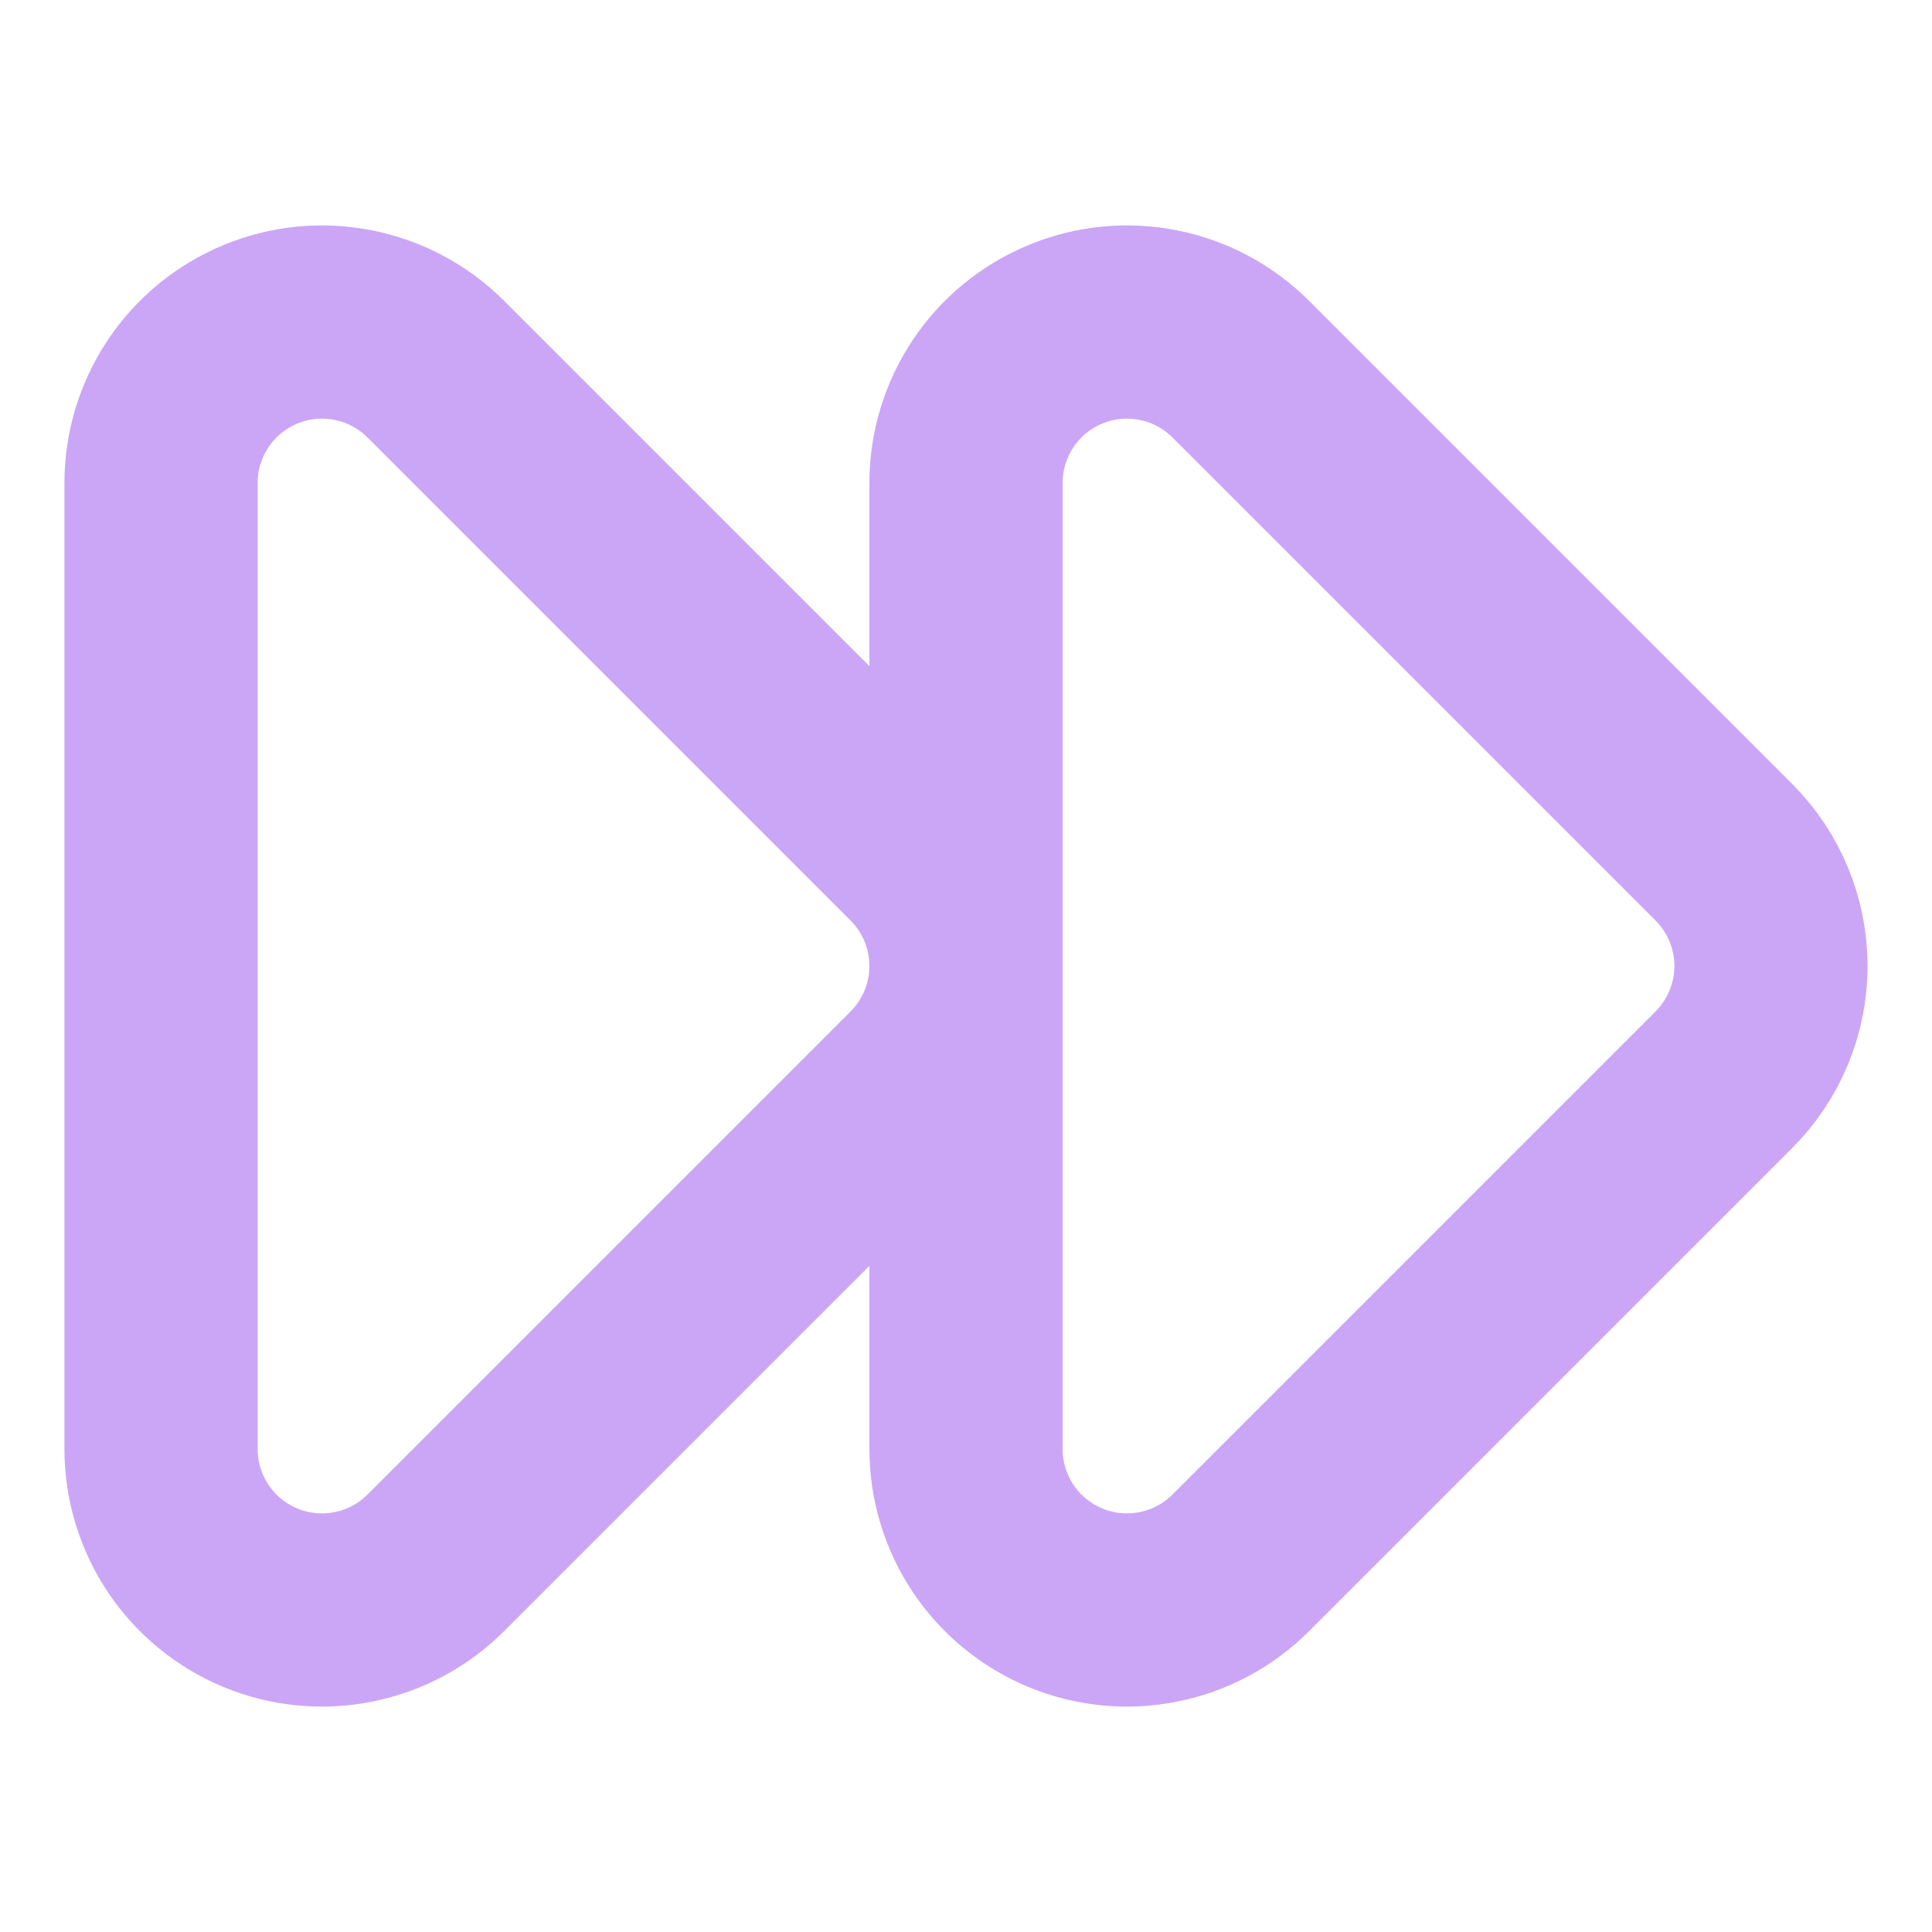
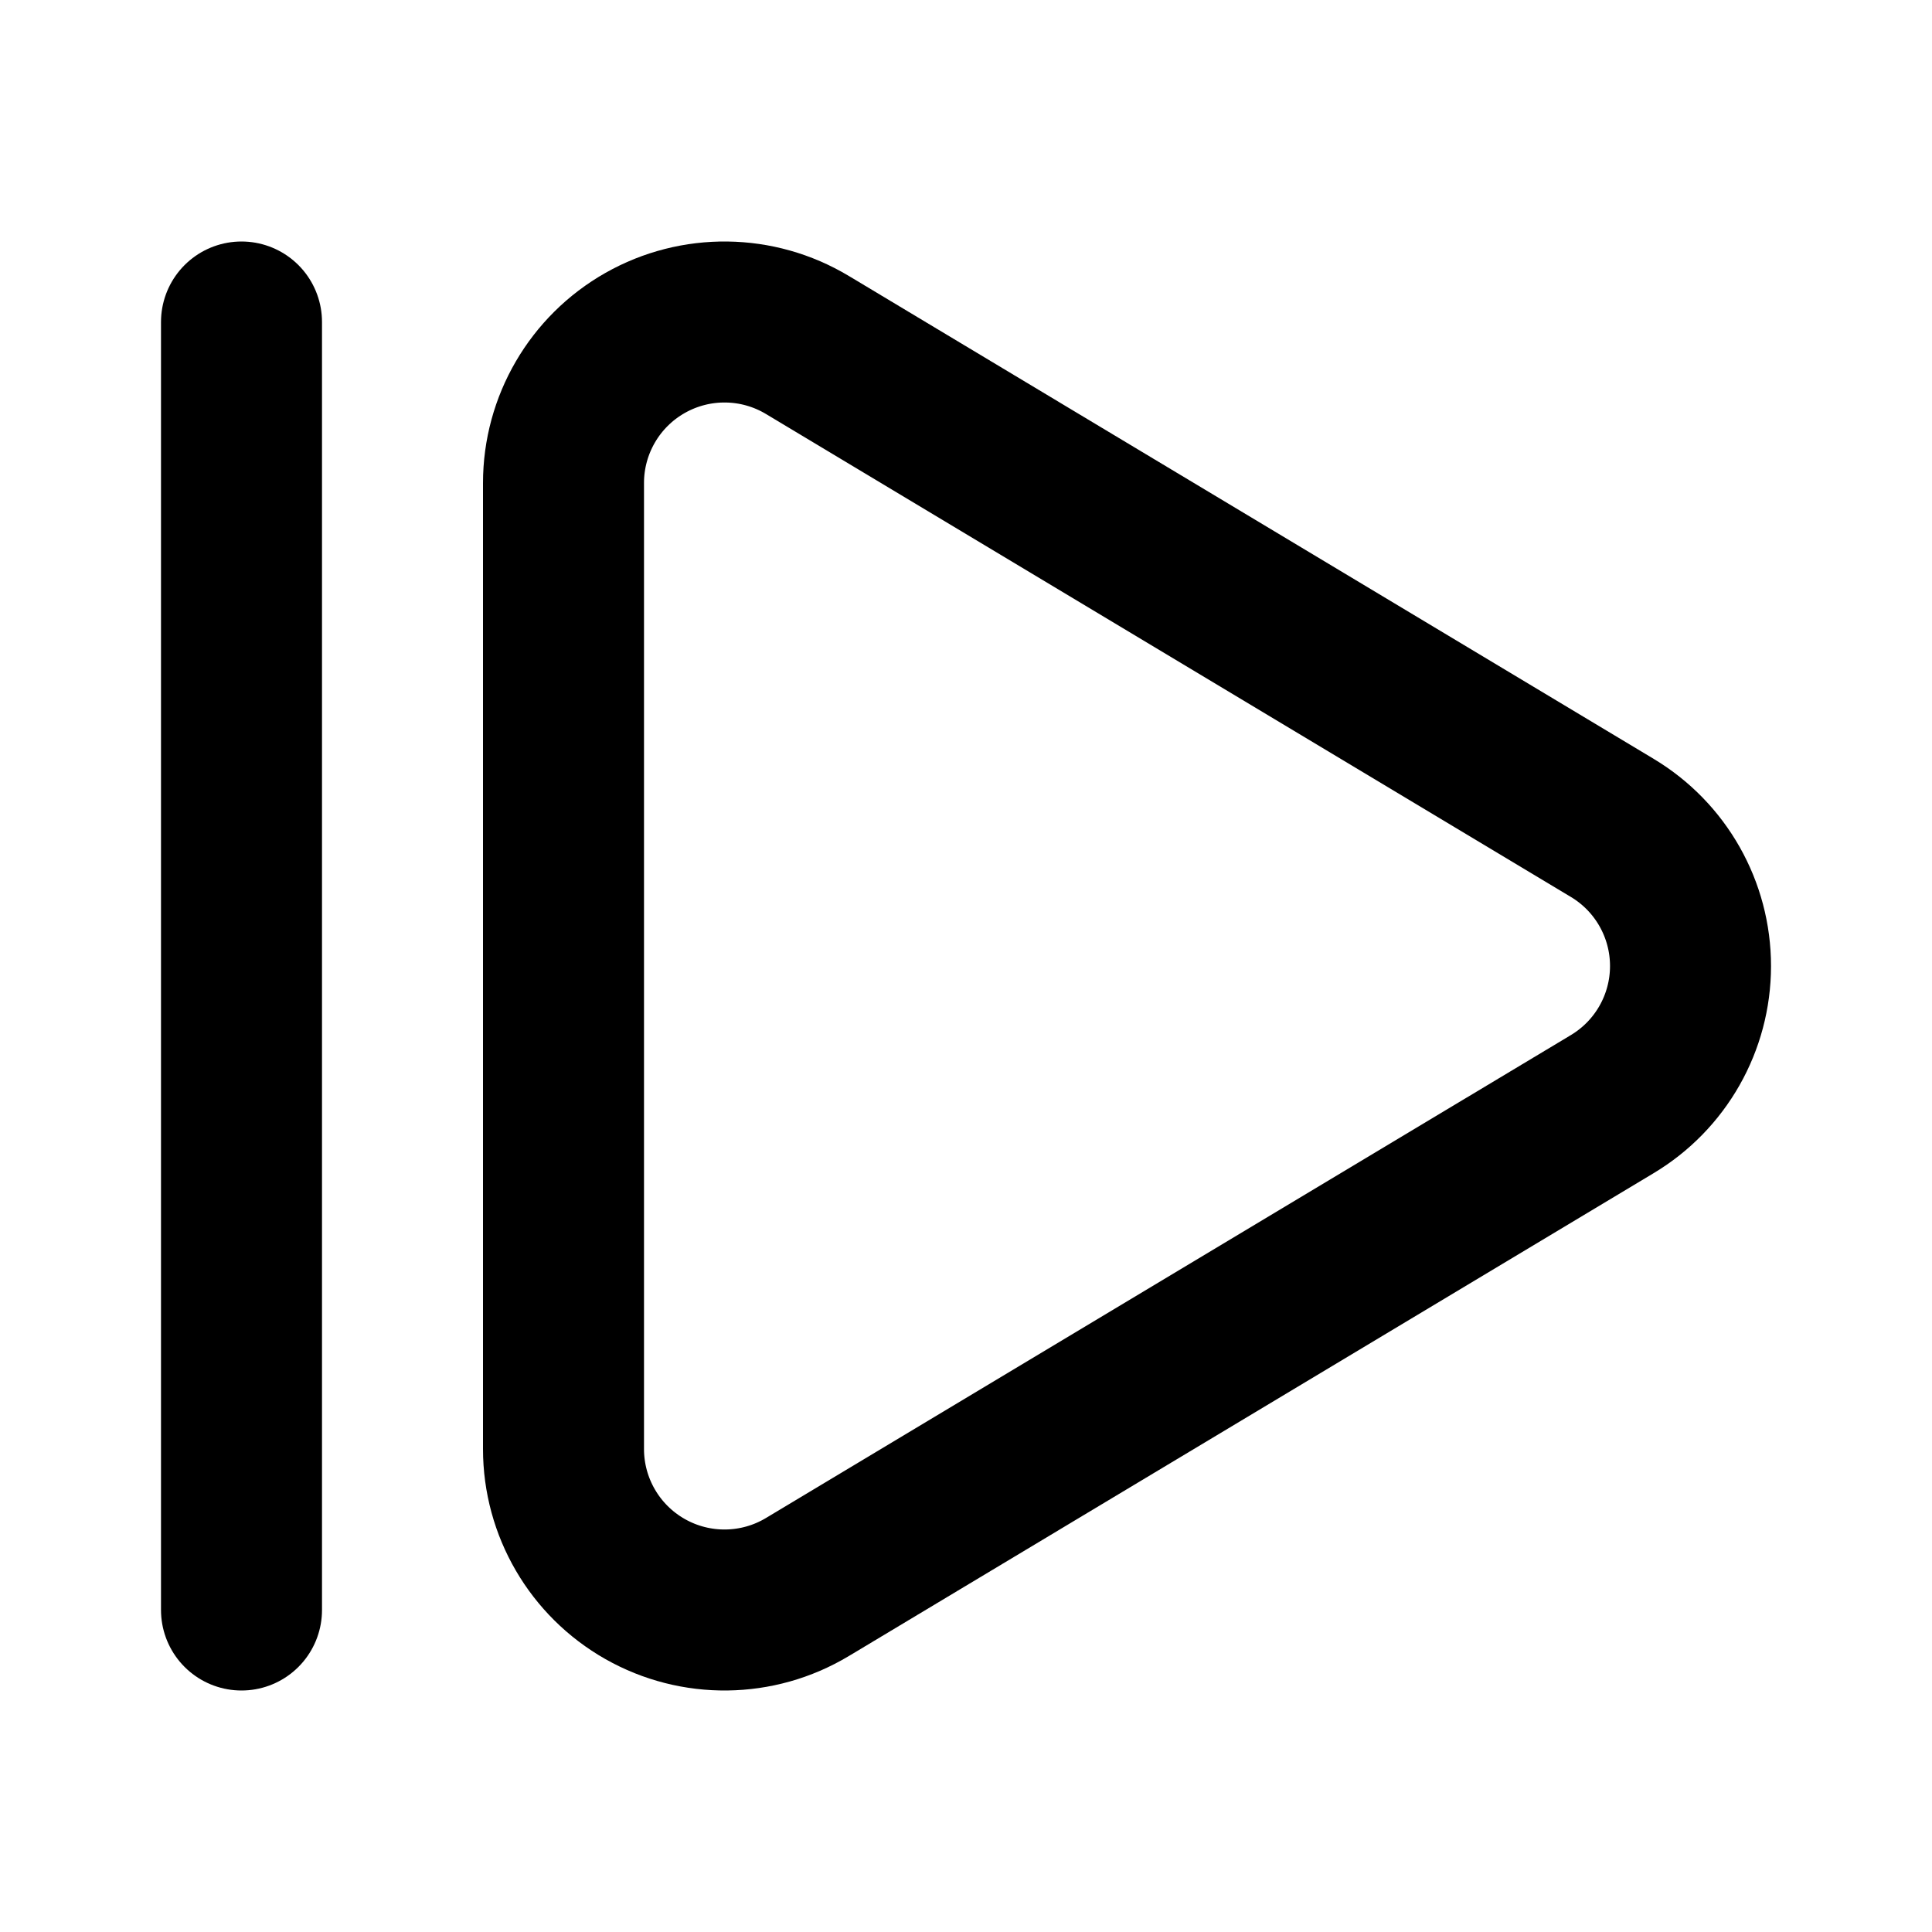
- <svg xmlns="http://www.w3.org/2000/svg" width="20" height="20" viewBox="0 0 20 20" fill="none">
-   <path d="M10 5C10 4.67 10.098 4.348 10.281 4.074C10.464 3.8 10.724 3.587 11.029 3.461C11.333 3.334 11.668 3.301 11.992 3.366C12.315 3.43 12.612 3.589 12.845 3.822L17.845 8.822C18.157 9.134 18.333 9.558 18.333 10C18.333 10.442 18.157 10.866 17.845 11.178L12.845 16.178C12.612 16.411 12.315 16.57 11.992 16.634C11.668 16.699 11.333 16.666 11.029 16.54C10.724 16.413 10.464 16.2 10.281 15.926C10.098 15.652 10 15.33 10 15V5Z" stroke="#CBA6F7" stroke-width="2" stroke-linecap="round" stroke-linejoin="round" />
-   <path d="M1.667 5C1.667 4.67 1.765 4.348 1.948 4.074C2.131 3.8 2.391 3.587 2.696 3.461C3 3.334 3.335 3.301 3.658 3.366C3.982 3.43 4.279 3.589 4.512 3.822L9.512 8.822C9.824 9.134 10 9.558 10 10C10 10.442 9.824 10.866 9.512 11.178L4.512 16.178C4.279 16.411 3.982 16.57 3.658 16.634C3.335 16.699 3 16.666 2.696 16.54C2.391 16.413 2.131 16.2 1.948 15.926C1.765 15.652 1.667 15.33 1.667 15V5Z" stroke="#CBA6F7" stroke-width="2" stroke-linecap="round" stroke-linejoin="round" />
+ <svg xmlns="http://www.w3.org/2000/svg" width="24" height="24" viewBox="0 0 24 24" fill="none" stroke="currentColor" stroke-width="2" stroke-linecap="round" stroke-linejoin="round" class="lucide lucide-step-forward-icon lucide-step-forward">
+   <path d="M10.029 4.285A2 2 0 0 0 7 6v12a2 2 0 0 0 3.029 1.715l9.997-5.998a2 2 0 0 0 .003-3.432z" />
+   <path d="M3 4v16" />
</svg>
